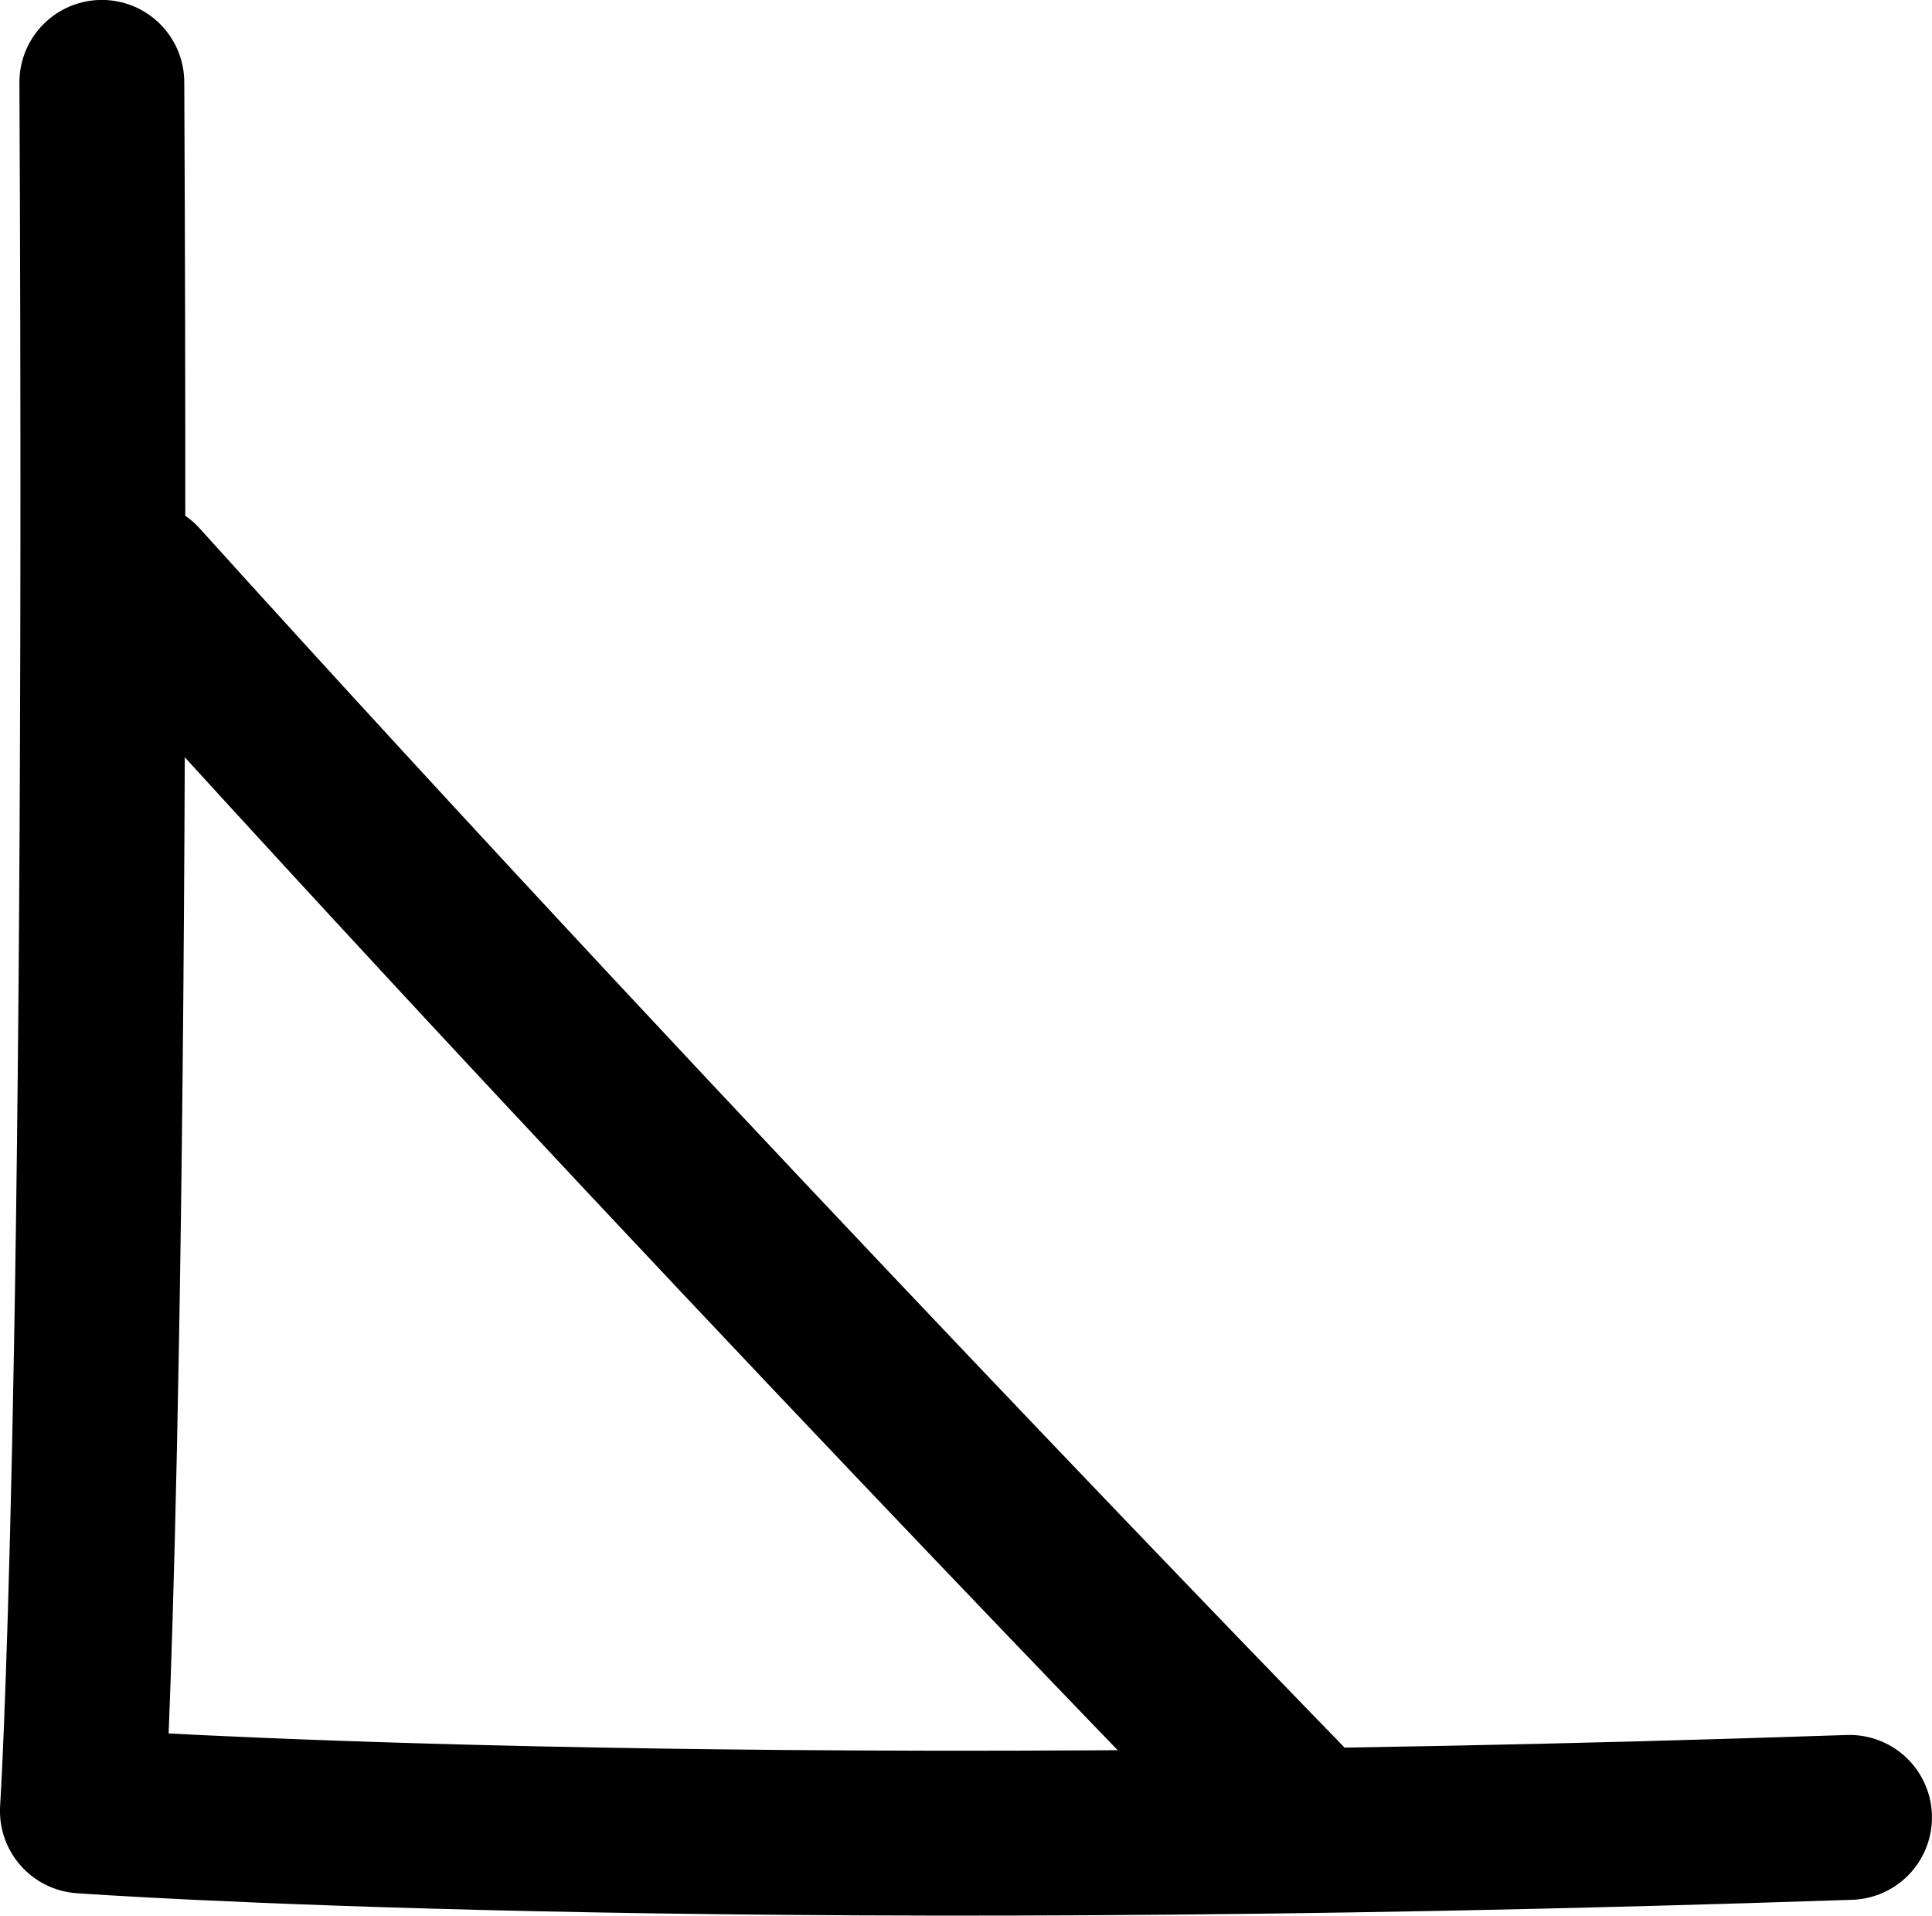
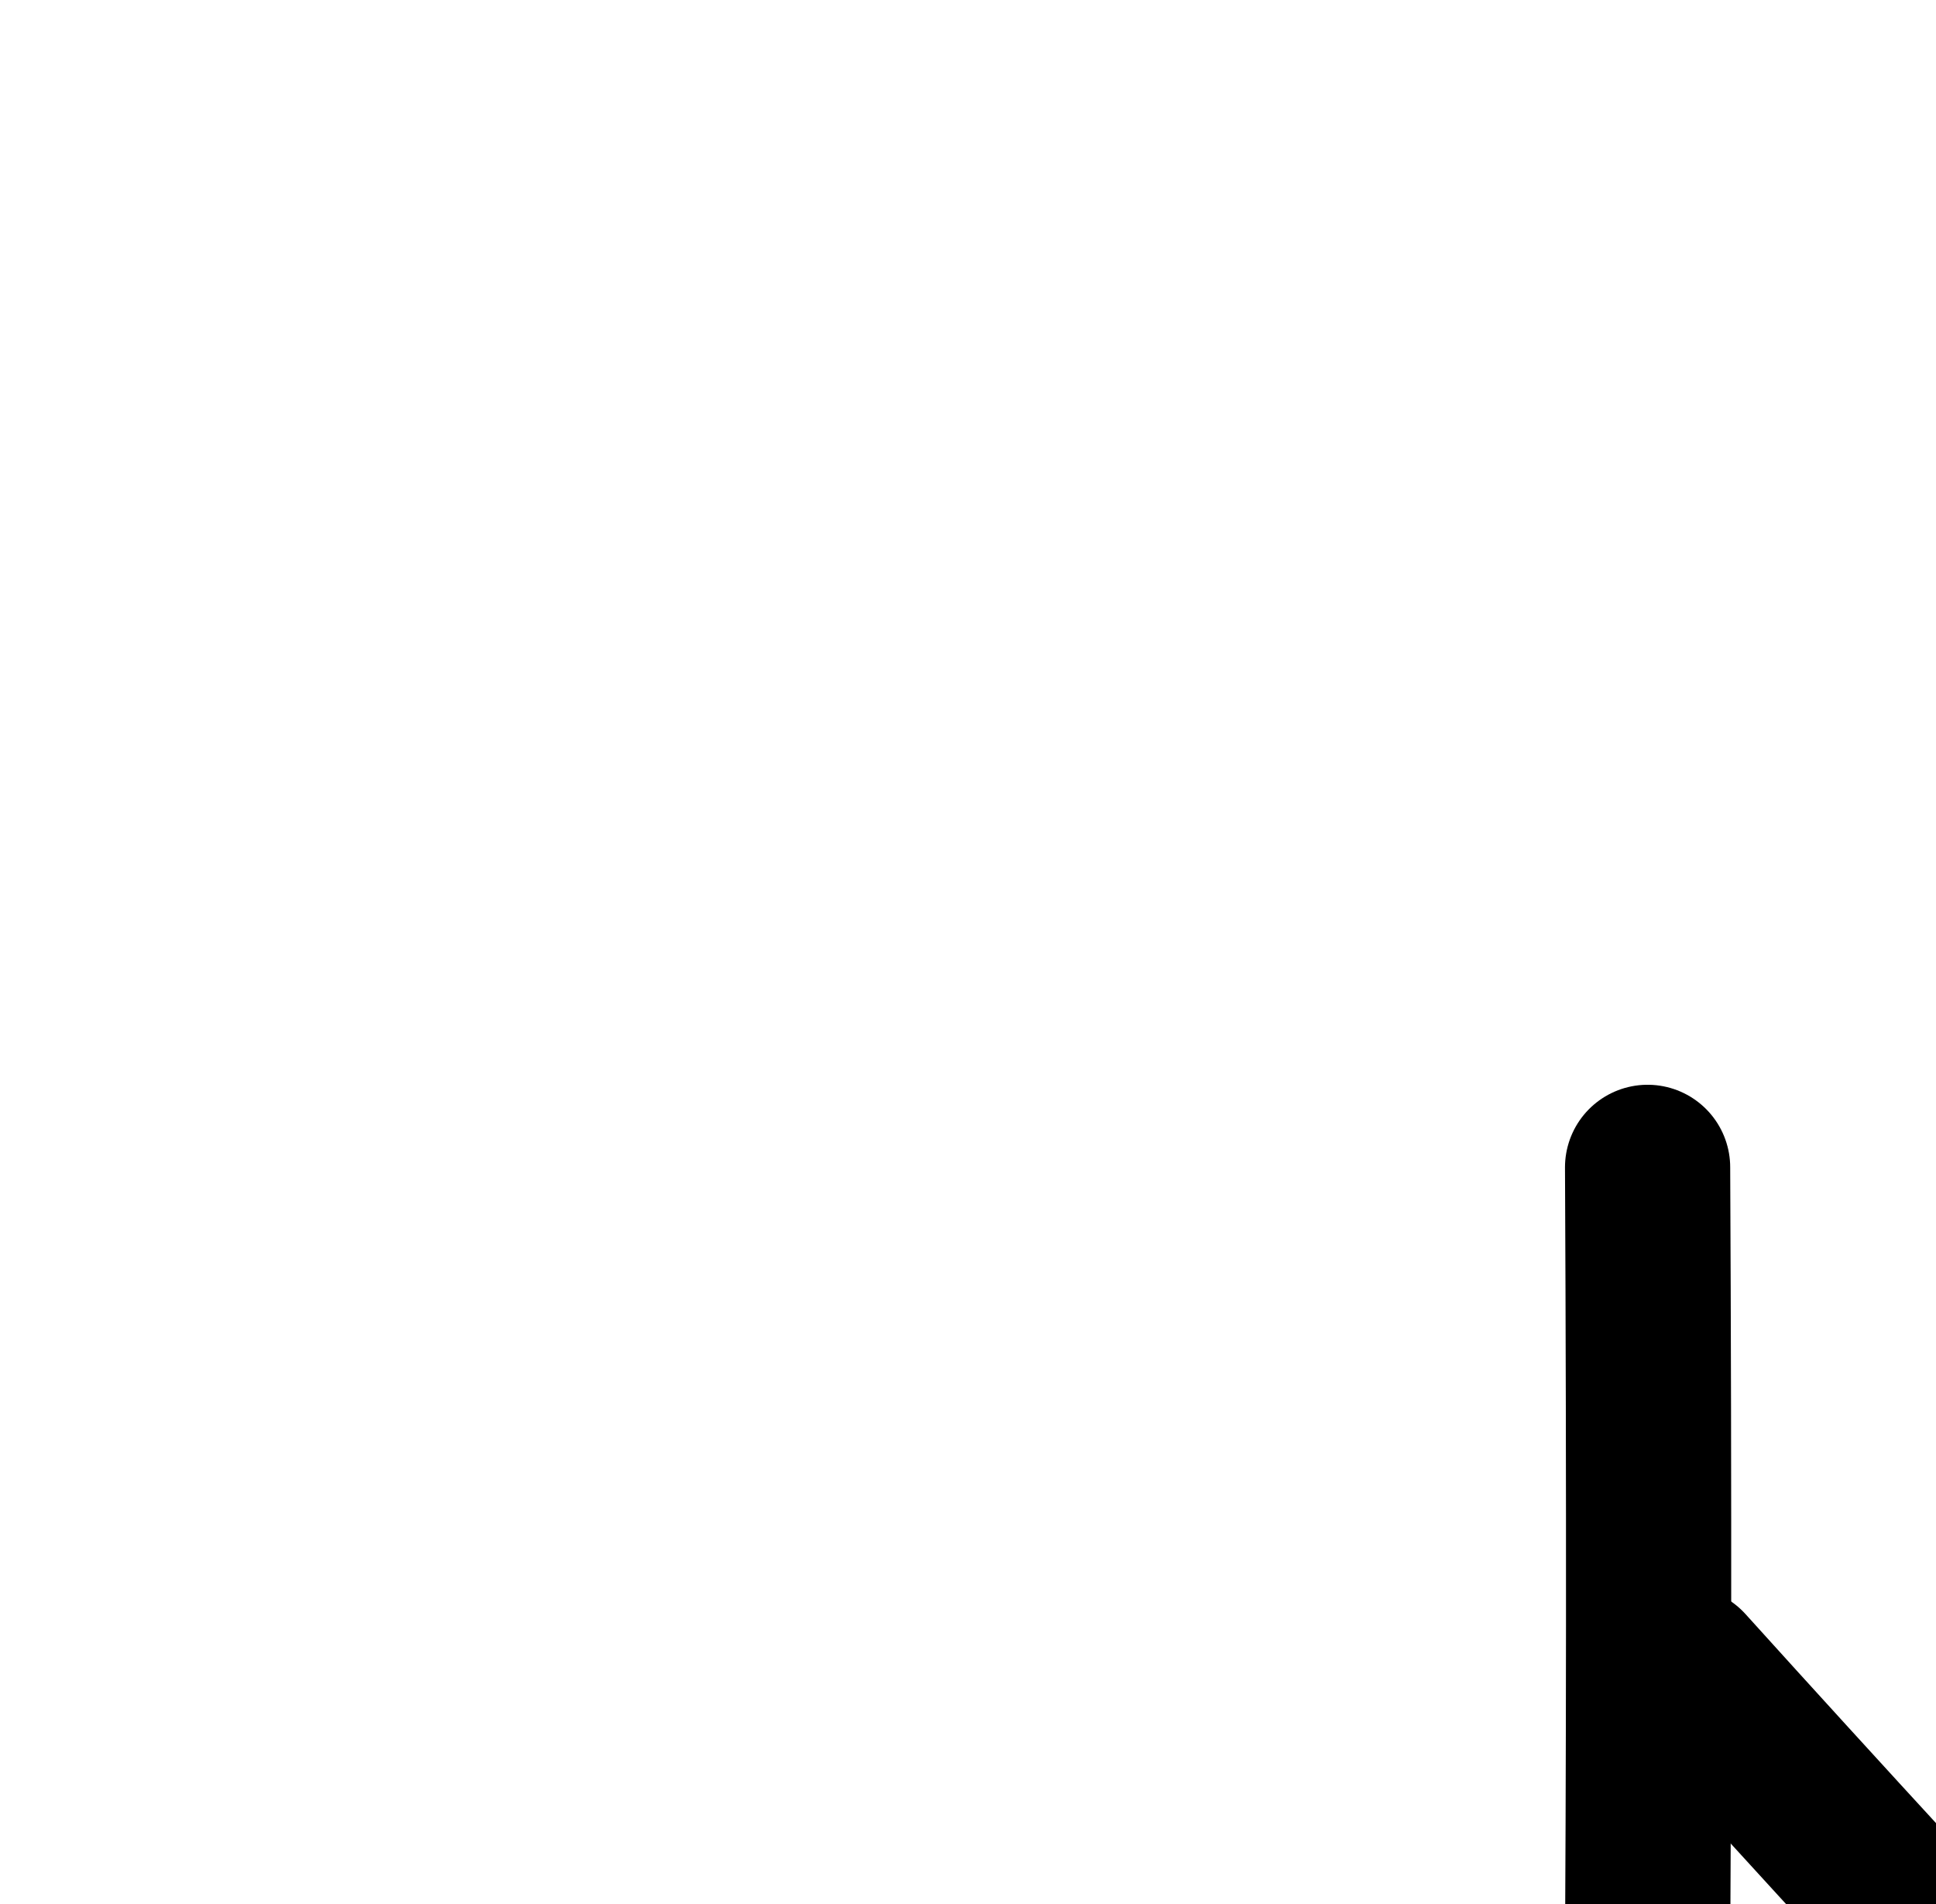
- <svg xmlns="http://www.w3.org/2000/svg" width="11.719" height="11.618" viewBox="0 0 11.719 11.618" version="1.1" id="svg1">
-   <defs id="defs1" />
-   <g id="layer1" transform="translate(-9.355218,-6.567485)">
-     <path style="fill:none;stroke:#000000;stroke-width:1;stroke-linecap:round;stroke-linejoin:round;stroke-dasharray:none;stroke-opacity:1" d="M 9.973,7.067 C 10.012,15.156 9.855,17.551 9.855,17.551 c 0,0 3.769,0.275 10.719,0.039" id="path1" />
-     <path style="fill:none;stroke:#000000;stroke-width:1;stroke-linecap:round;stroke-linejoin:round;stroke-dasharray:none;stroke-opacity:1" d="m 10.195,10.107 c 3.313,3.667 6.938,7.388 6.938,7.388" id="path2" />
+ <svg>
+   <g id="perceive">
+     <path style="fill:none;stroke:#000000;stroke-width:1;stroke-linecap:round;stroke-linejoin:round;stroke-dasharray:none;stroke-opacity:1" d="M 9.973,7.067 C 10.012,15.156 9.855,17.551 9.855,17.551 c 0,0 3.769,0.275 10.719,0.039" />
+     <path style="fill:none;stroke:#000000;stroke-width:1;stroke-linecap:round;stroke-linejoin:round;stroke-dasharray:none;stroke-opacity:1" d="m 10.195,10.107 c 3.313,3.667 6.938,7.388 6.938,7.388" />
  </g>
</svg>
